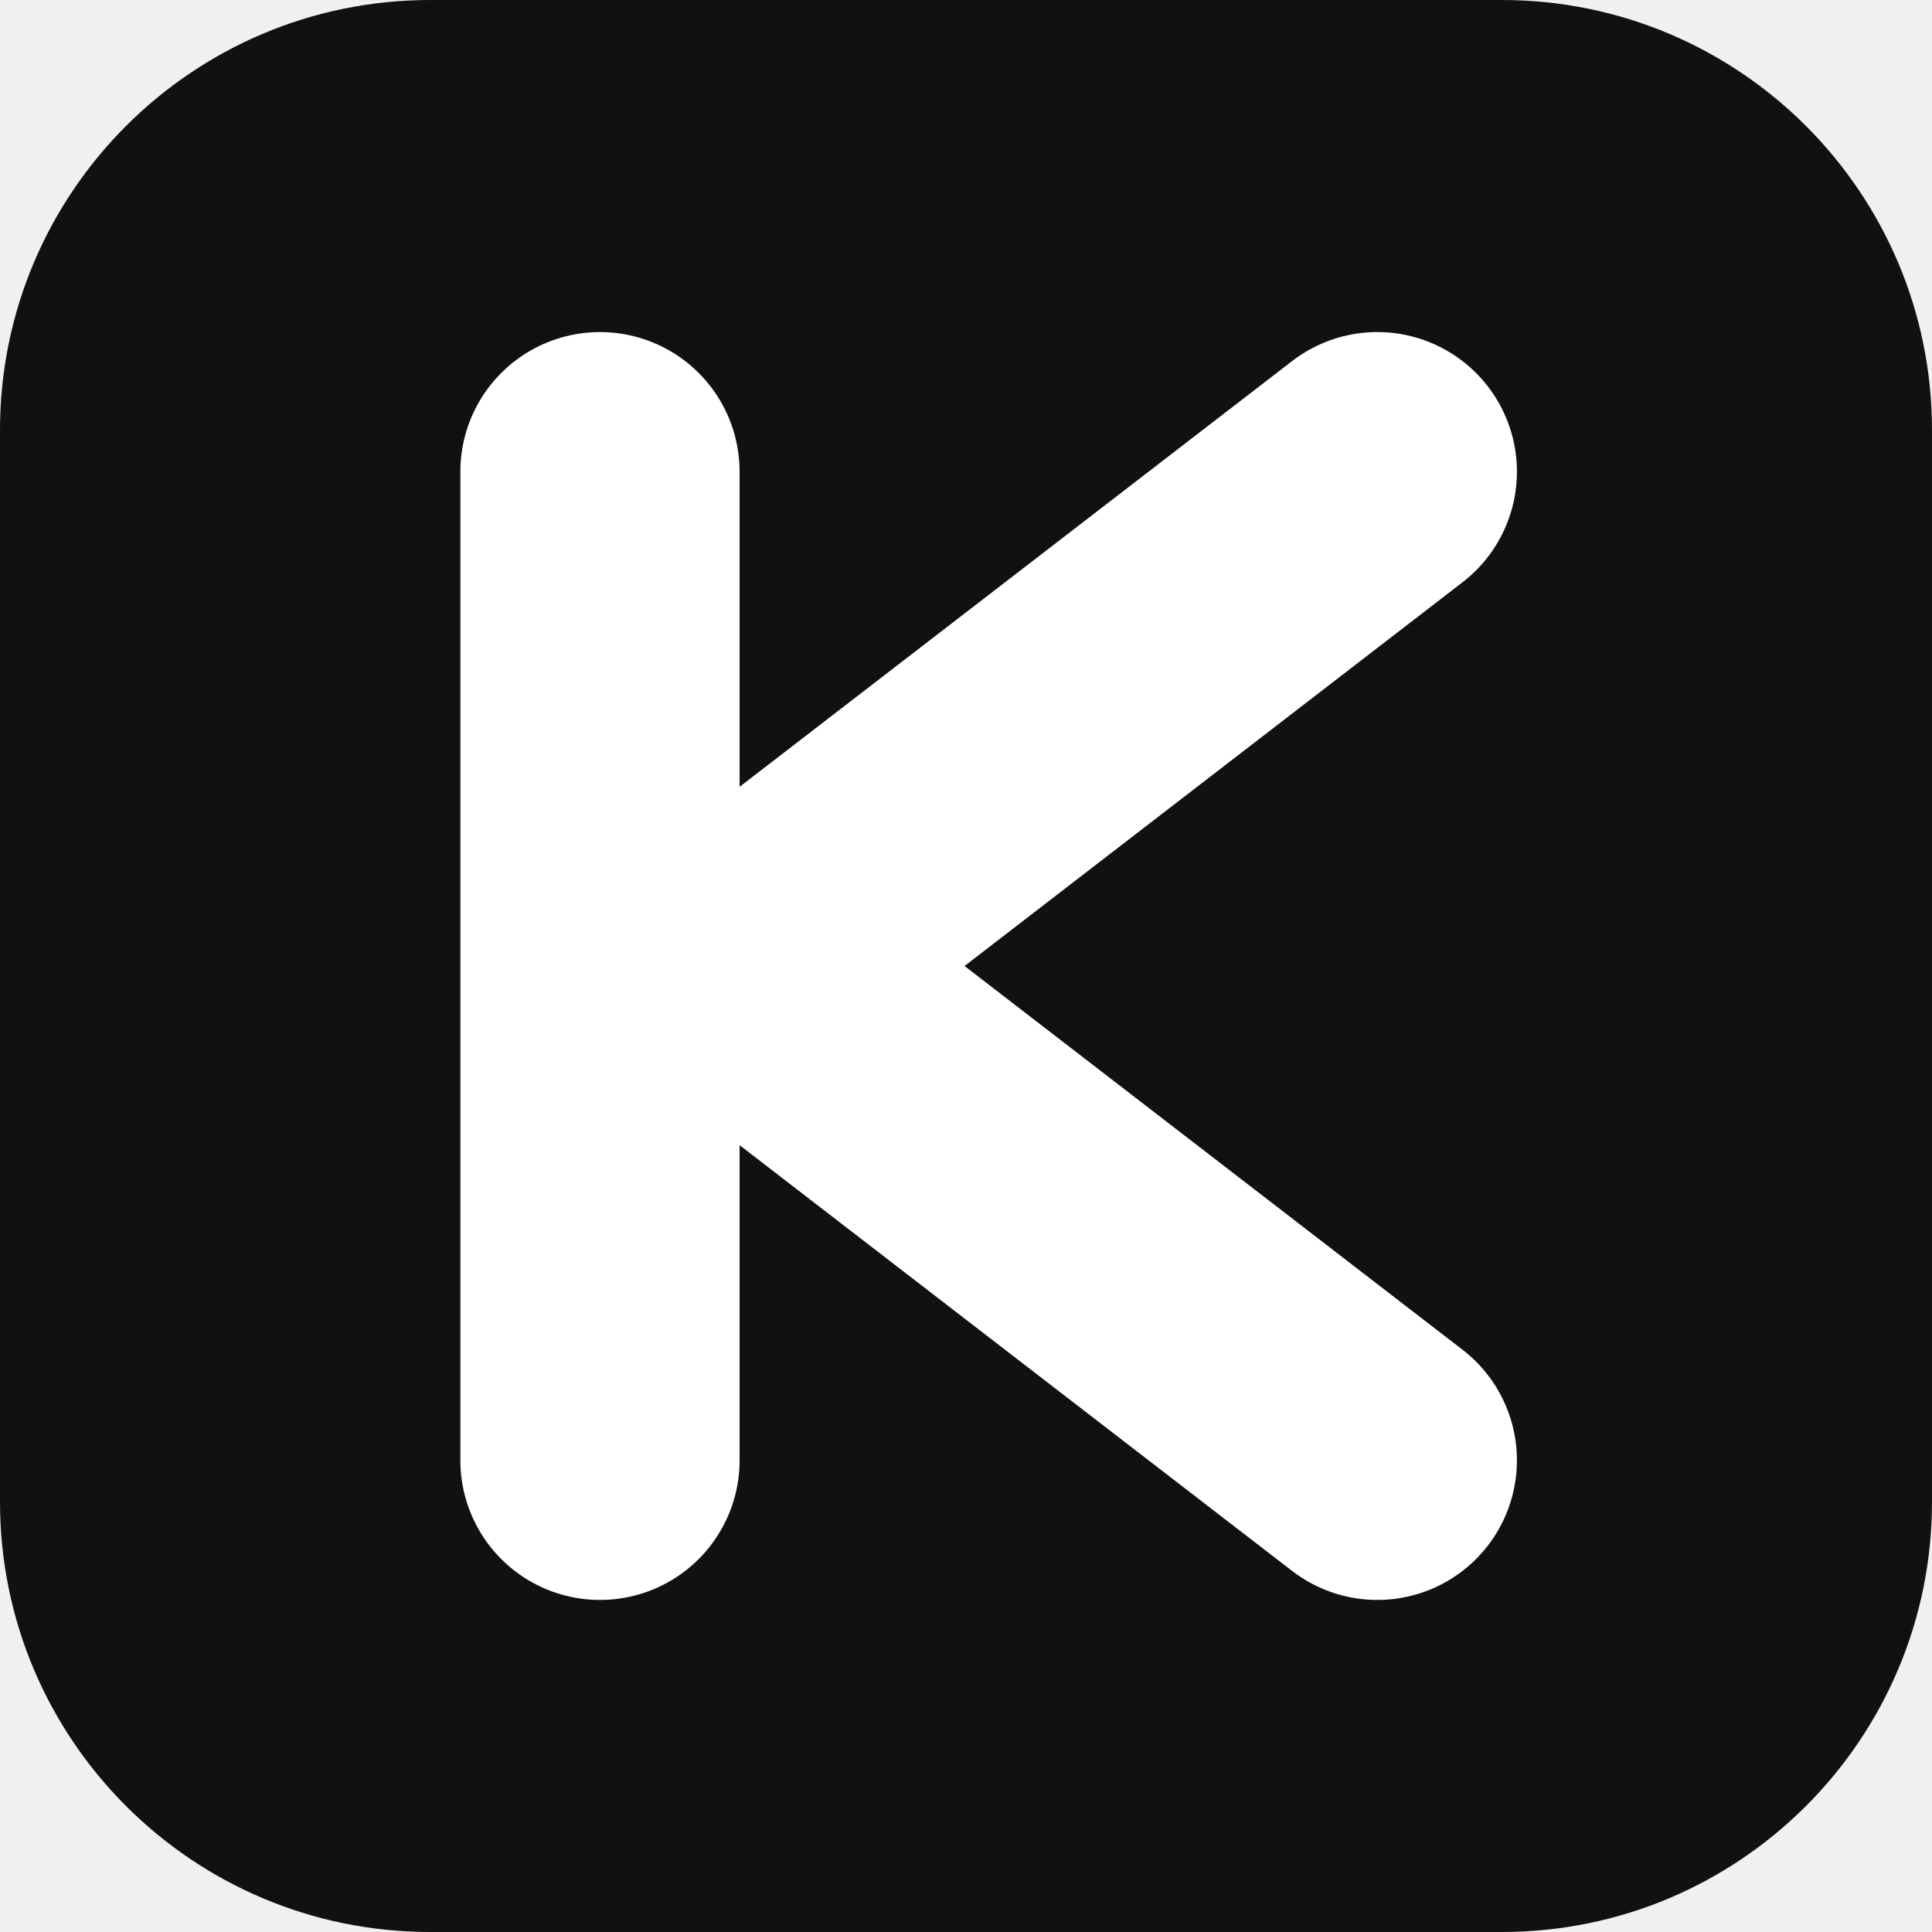
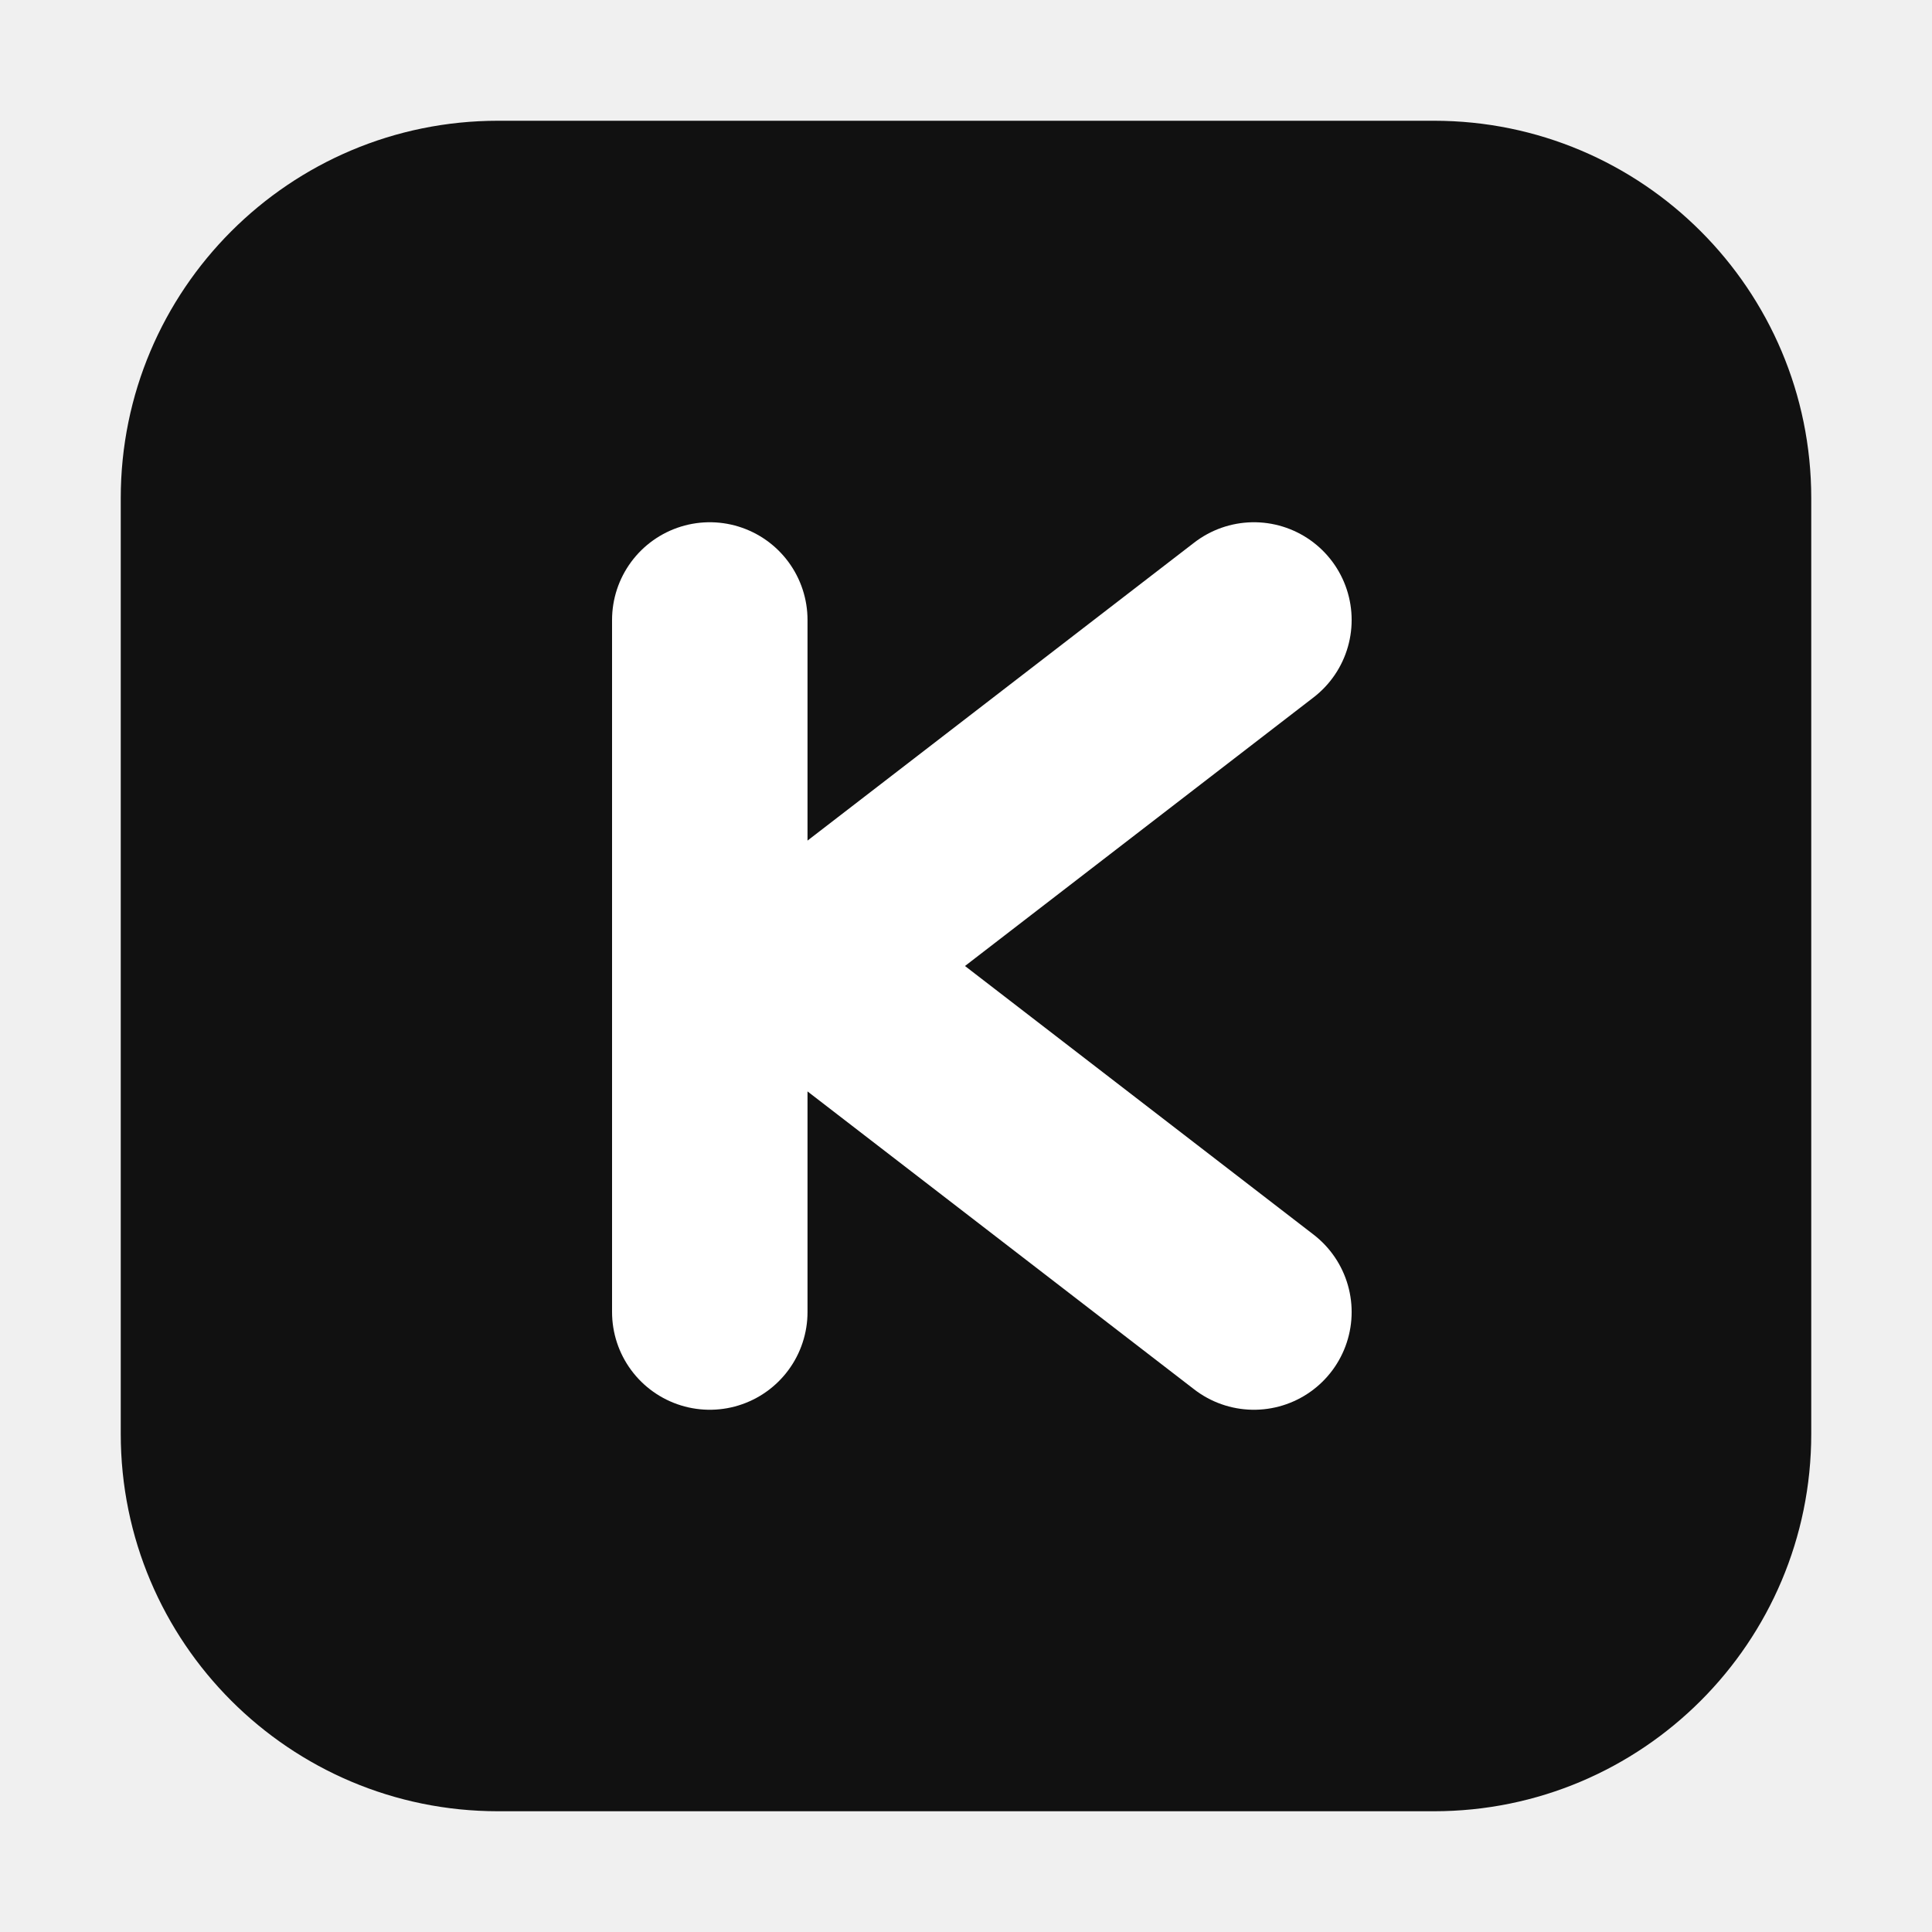
<svg xmlns="http://www.w3.org/2000/svg" width="1024" height="1024" viewBox="0 0 1024 1024">
-   <rect width="1024" height="1024" rx="228" fill="#111111" />
-   <g fill="none" stroke="#FFFFFF" stroke-width="148" stroke-linecap="round" stroke-linejoin="round">
+   <rect x="64" y="64" width="896" height="896" rx="200" fill="#111111" />
+   <g transform="translate(512 512) scale(0.70) translate(-512 -512)" fill="none" stroke="#FFFFFF" stroke-width="148" stroke-linecap="round" stroke-linejoin="round">
    <path d="M318 250 V774" />
    <path d="M390 512 L730 250" />
    <path d="M390 512 L730 774" />
  </g>
</svg>
